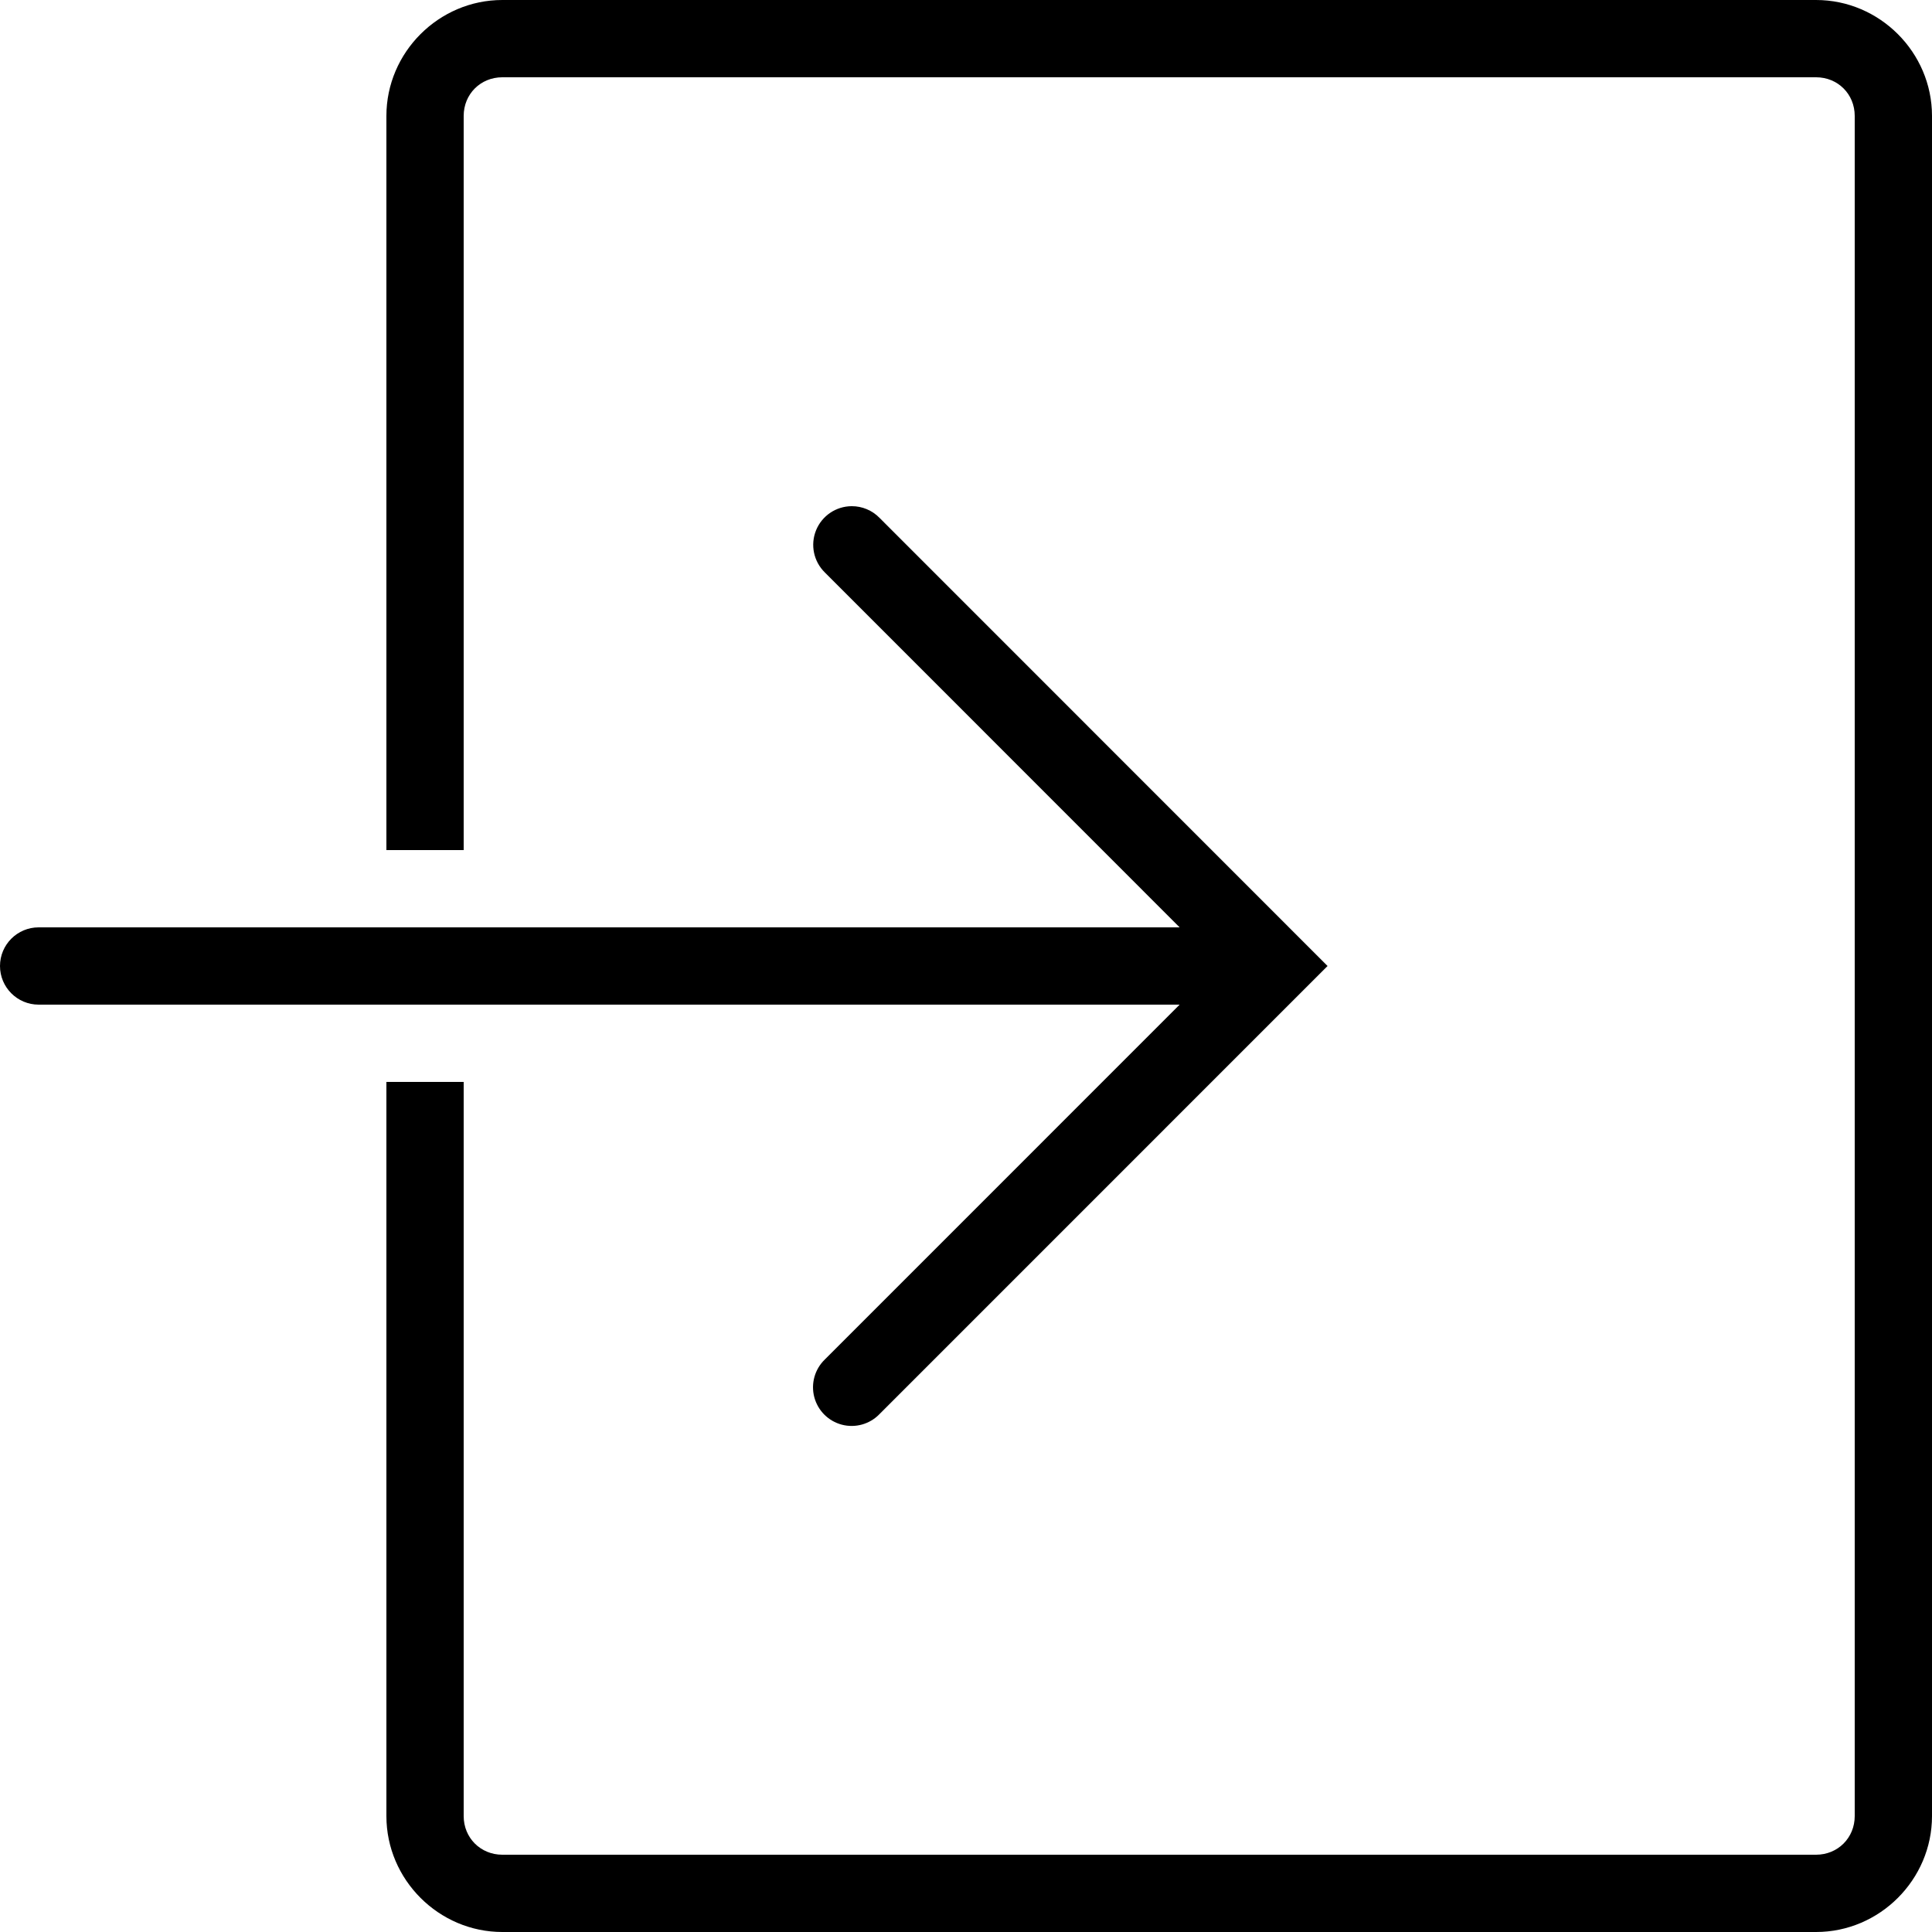
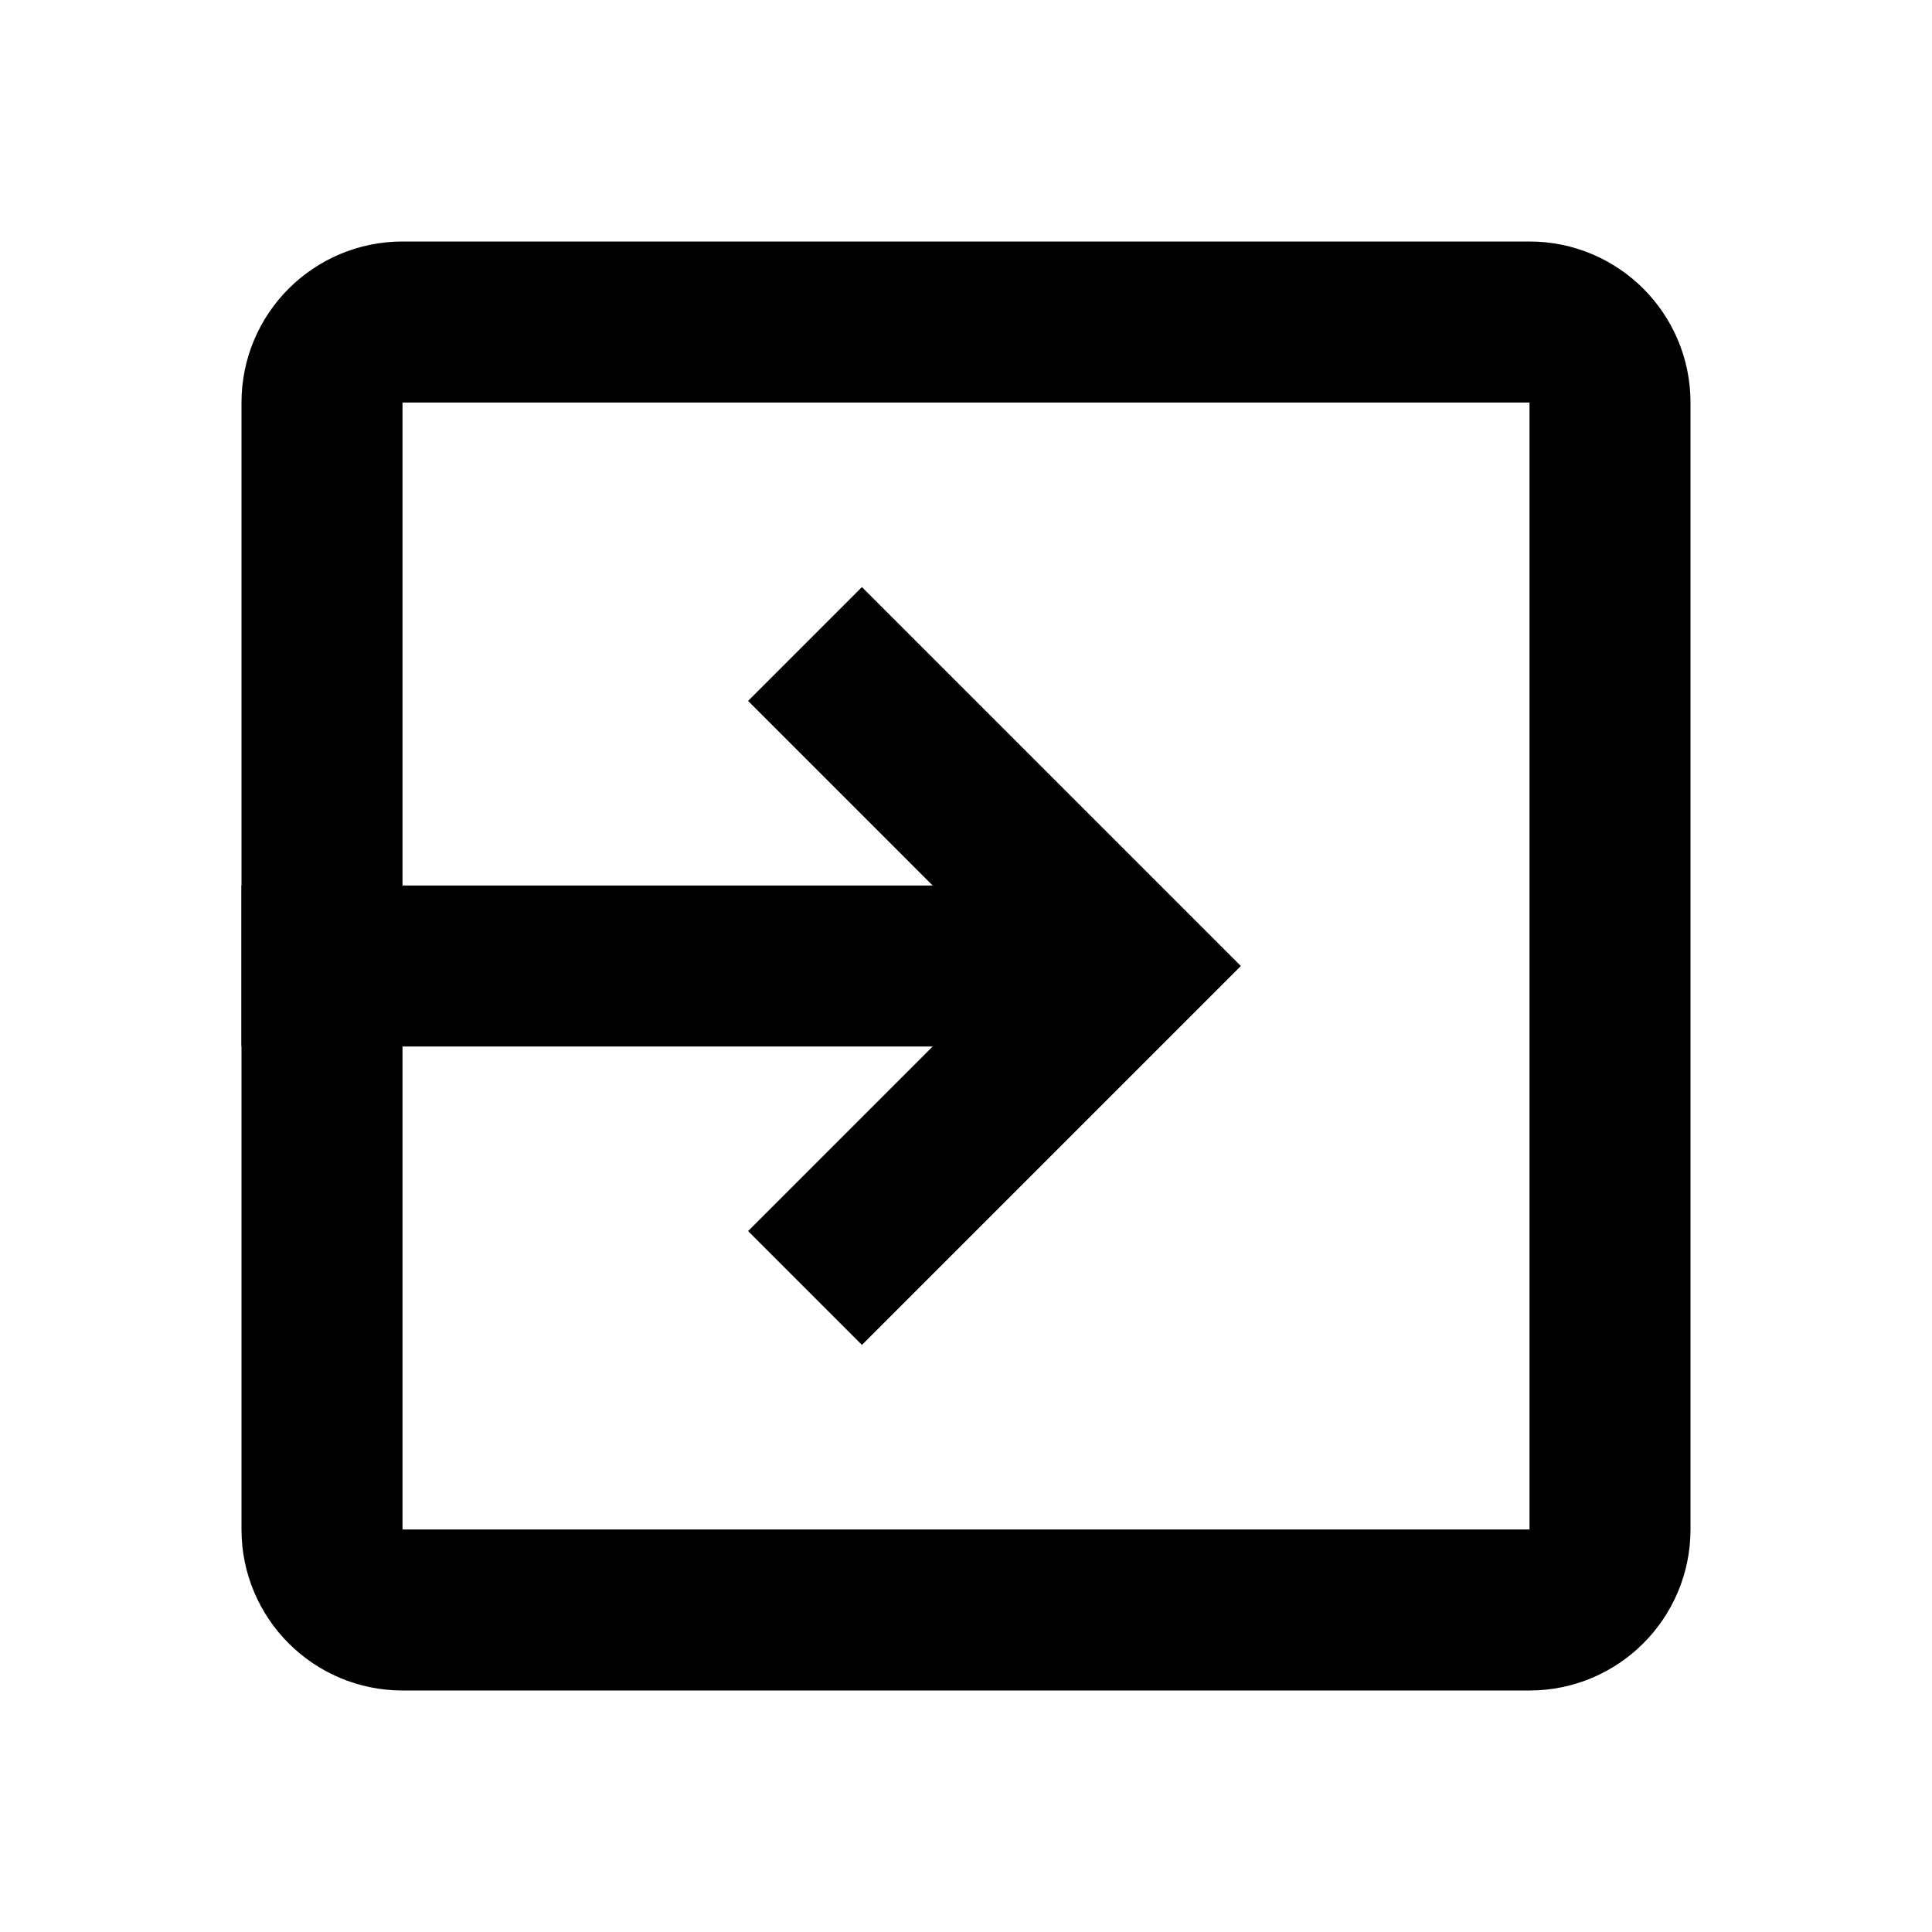
- <svg xmlns="http://www.w3.org/2000/svg" viewBox="0 0 50 50" width="50px" height="50px">
-   <path d="M 13 0 C 11.356 0 10 1.354 10 3 L 10 22 L 12 22 L 12 3 C 12 2.436 12.436 2 13 2 L 47 2 C 47.564 2 48 2.436 48 3 L 48 47 C 48 47.563 47.563 48 47 48 L 13 48 C 12.437 48 12 47.563 12 47 L 12 28 L 10 28 L 10 47 C 10 48.645 11.355 50 13 50 L 47 50 C 48.645 50 50 48.645 50 47 L 50 3 C 50 1.354 48.644 0 47 0 L 13 0 z M 22.043 13.1 A 1 1 0 0 0 21.348 14.816 L 30.529 24 L 1 24 A 1 1 0 1 0 1 26 L 30.529 26 L 21.346 35.184 A 1 1 0 1 0 22.76 36.598 L 34.357 25 L 22.762 13.402 A 1 1 0 0 0 22.043 13.1 z" />
+ <svg xmlns="http://www.w3.org/2000/svg" viewBox="0 0 24 24" width="24px" height="24px">
+   <g id="Outlined">
+     <path style="fill:none;stroke:#000000;stroke-width:2;stroke-miterlimit:10;" d="M19,20H5c-0.552,0-1-0.448-1-1V5c0-0.552,0.448-1,1-1h14c0.552,0,1,0.448,1,1v14C20,19.552,19.552,20,19,20z" />
+     <line style="fill:none;stroke:#000000;stroke-width:2;stroke-miterlimit:10;" x1="3" y1="12" x2="13" y2="12" />
+     <polyline style="fill:none;stroke:#000000;stroke-width:2;stroke-miterlimit:10;" points="10,8 14,12 10,16 " />
+   </g>
</svg>
